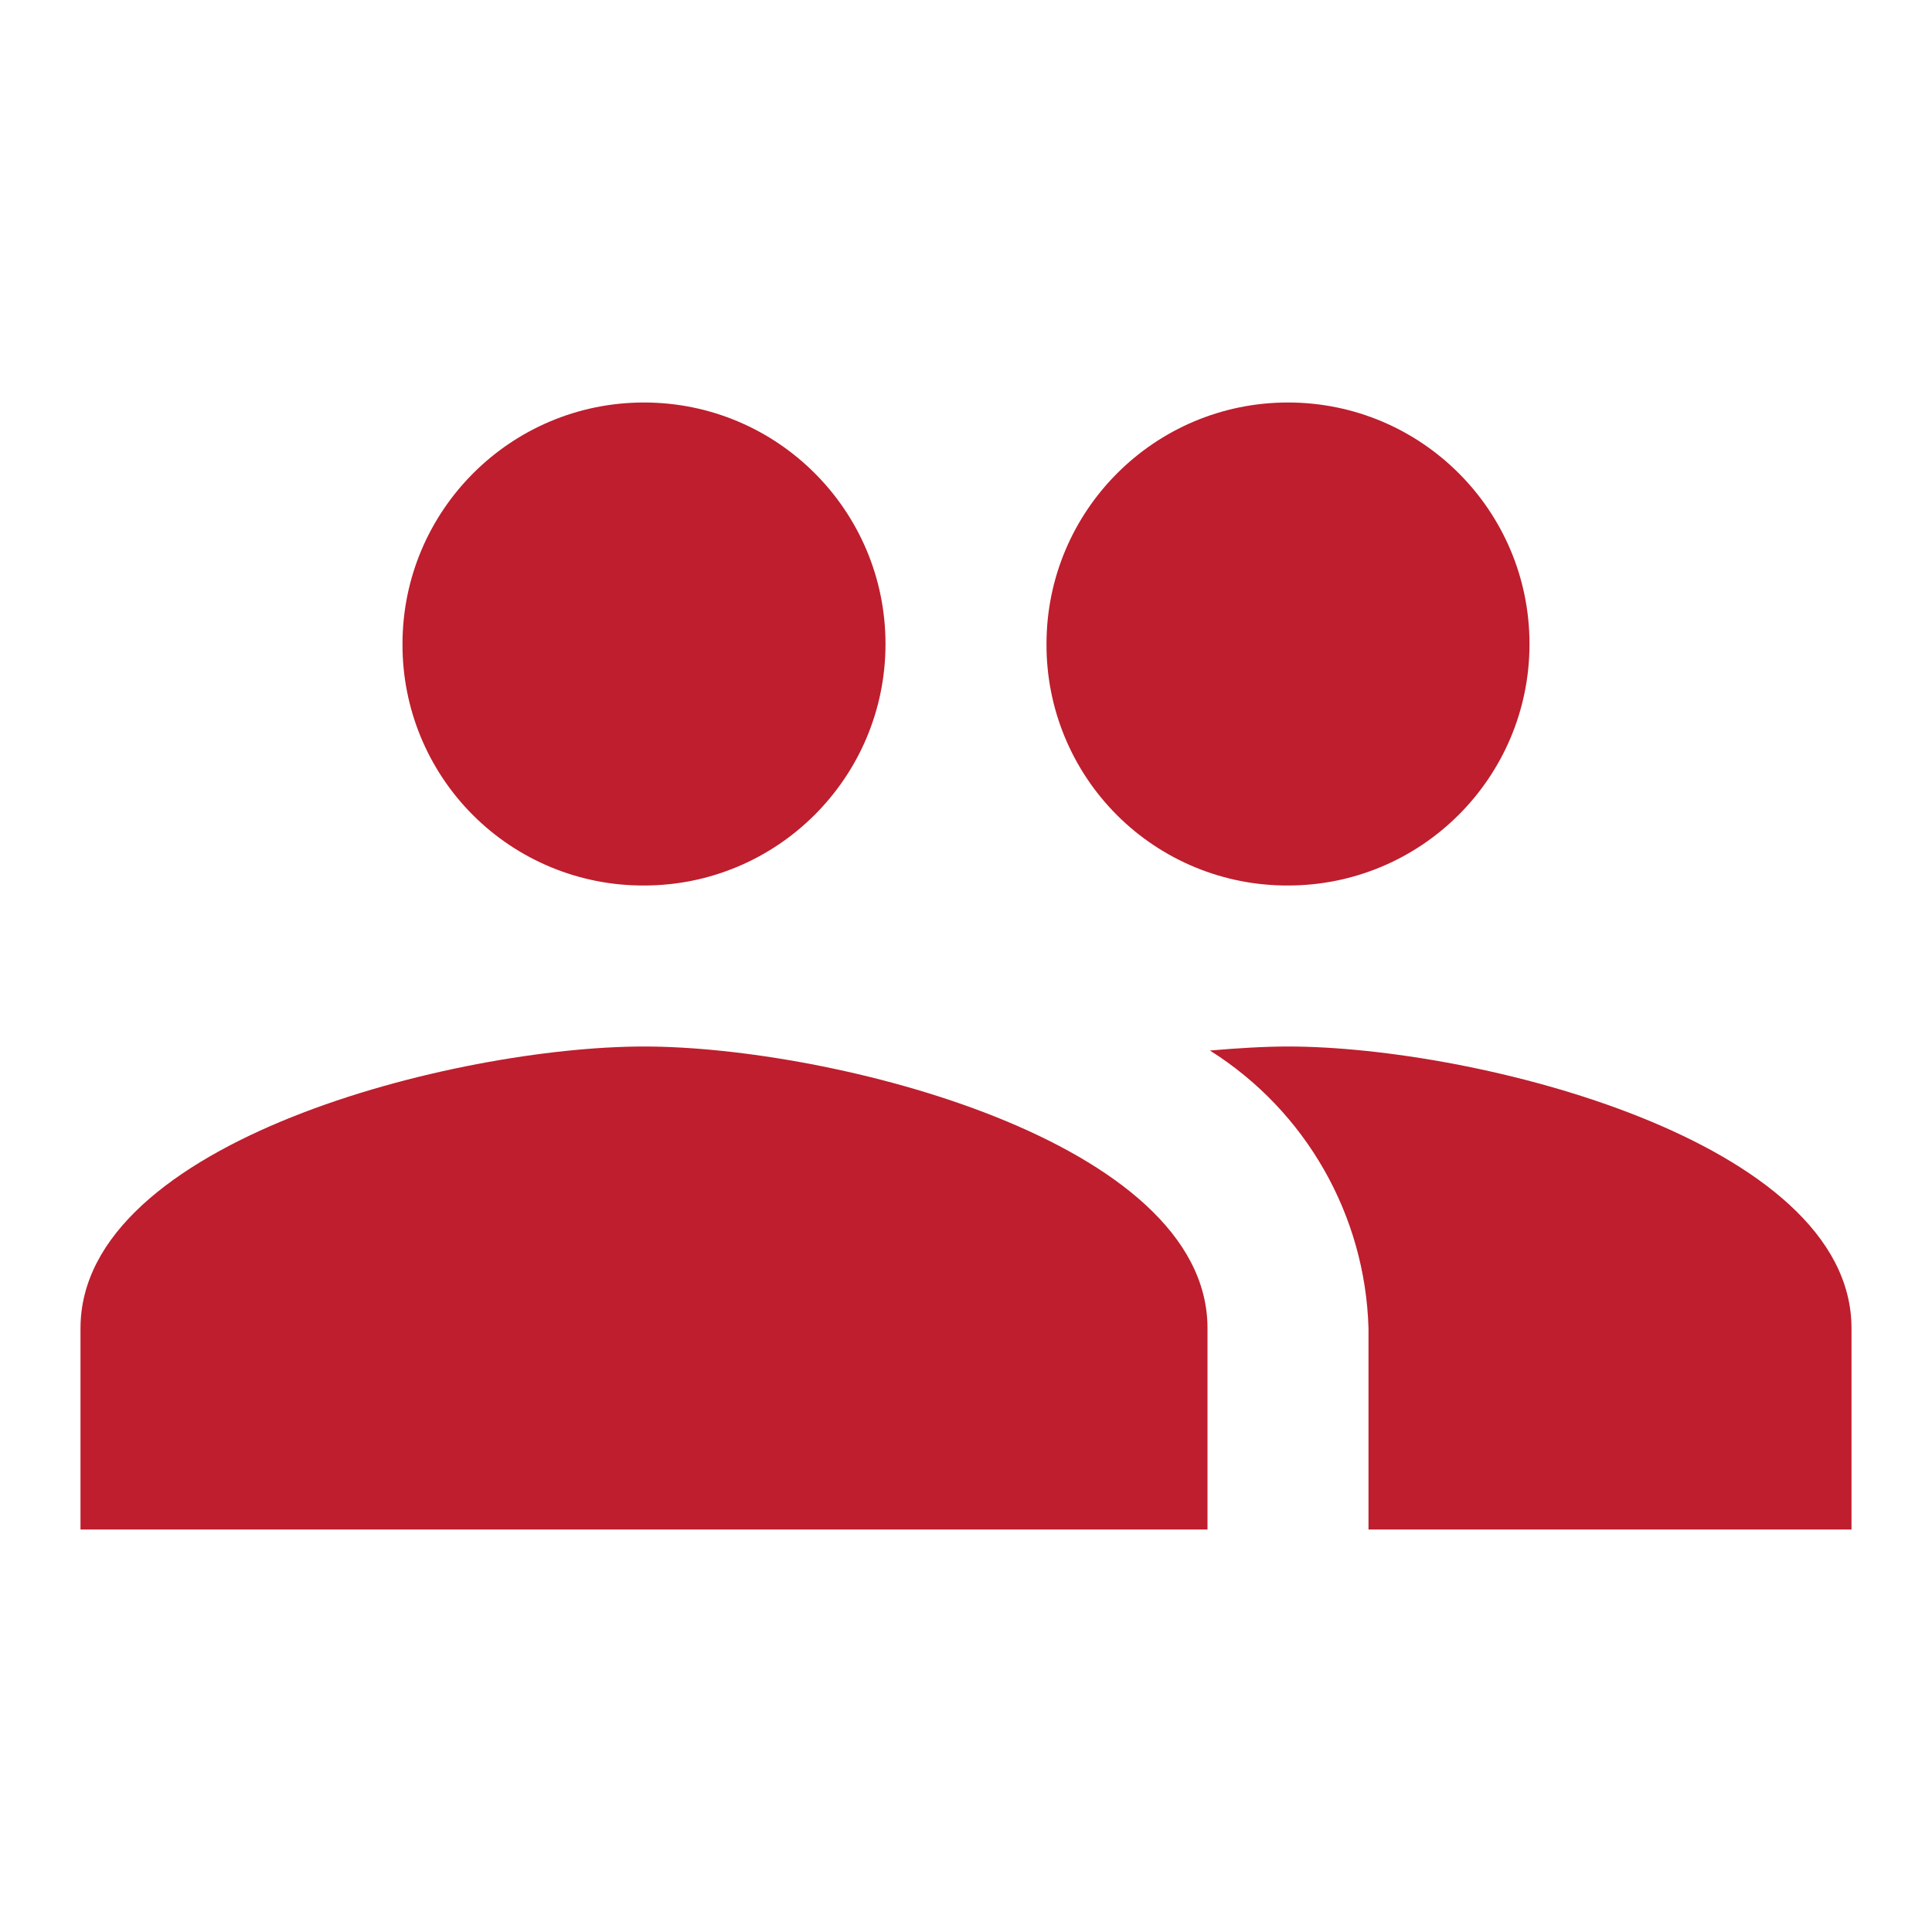
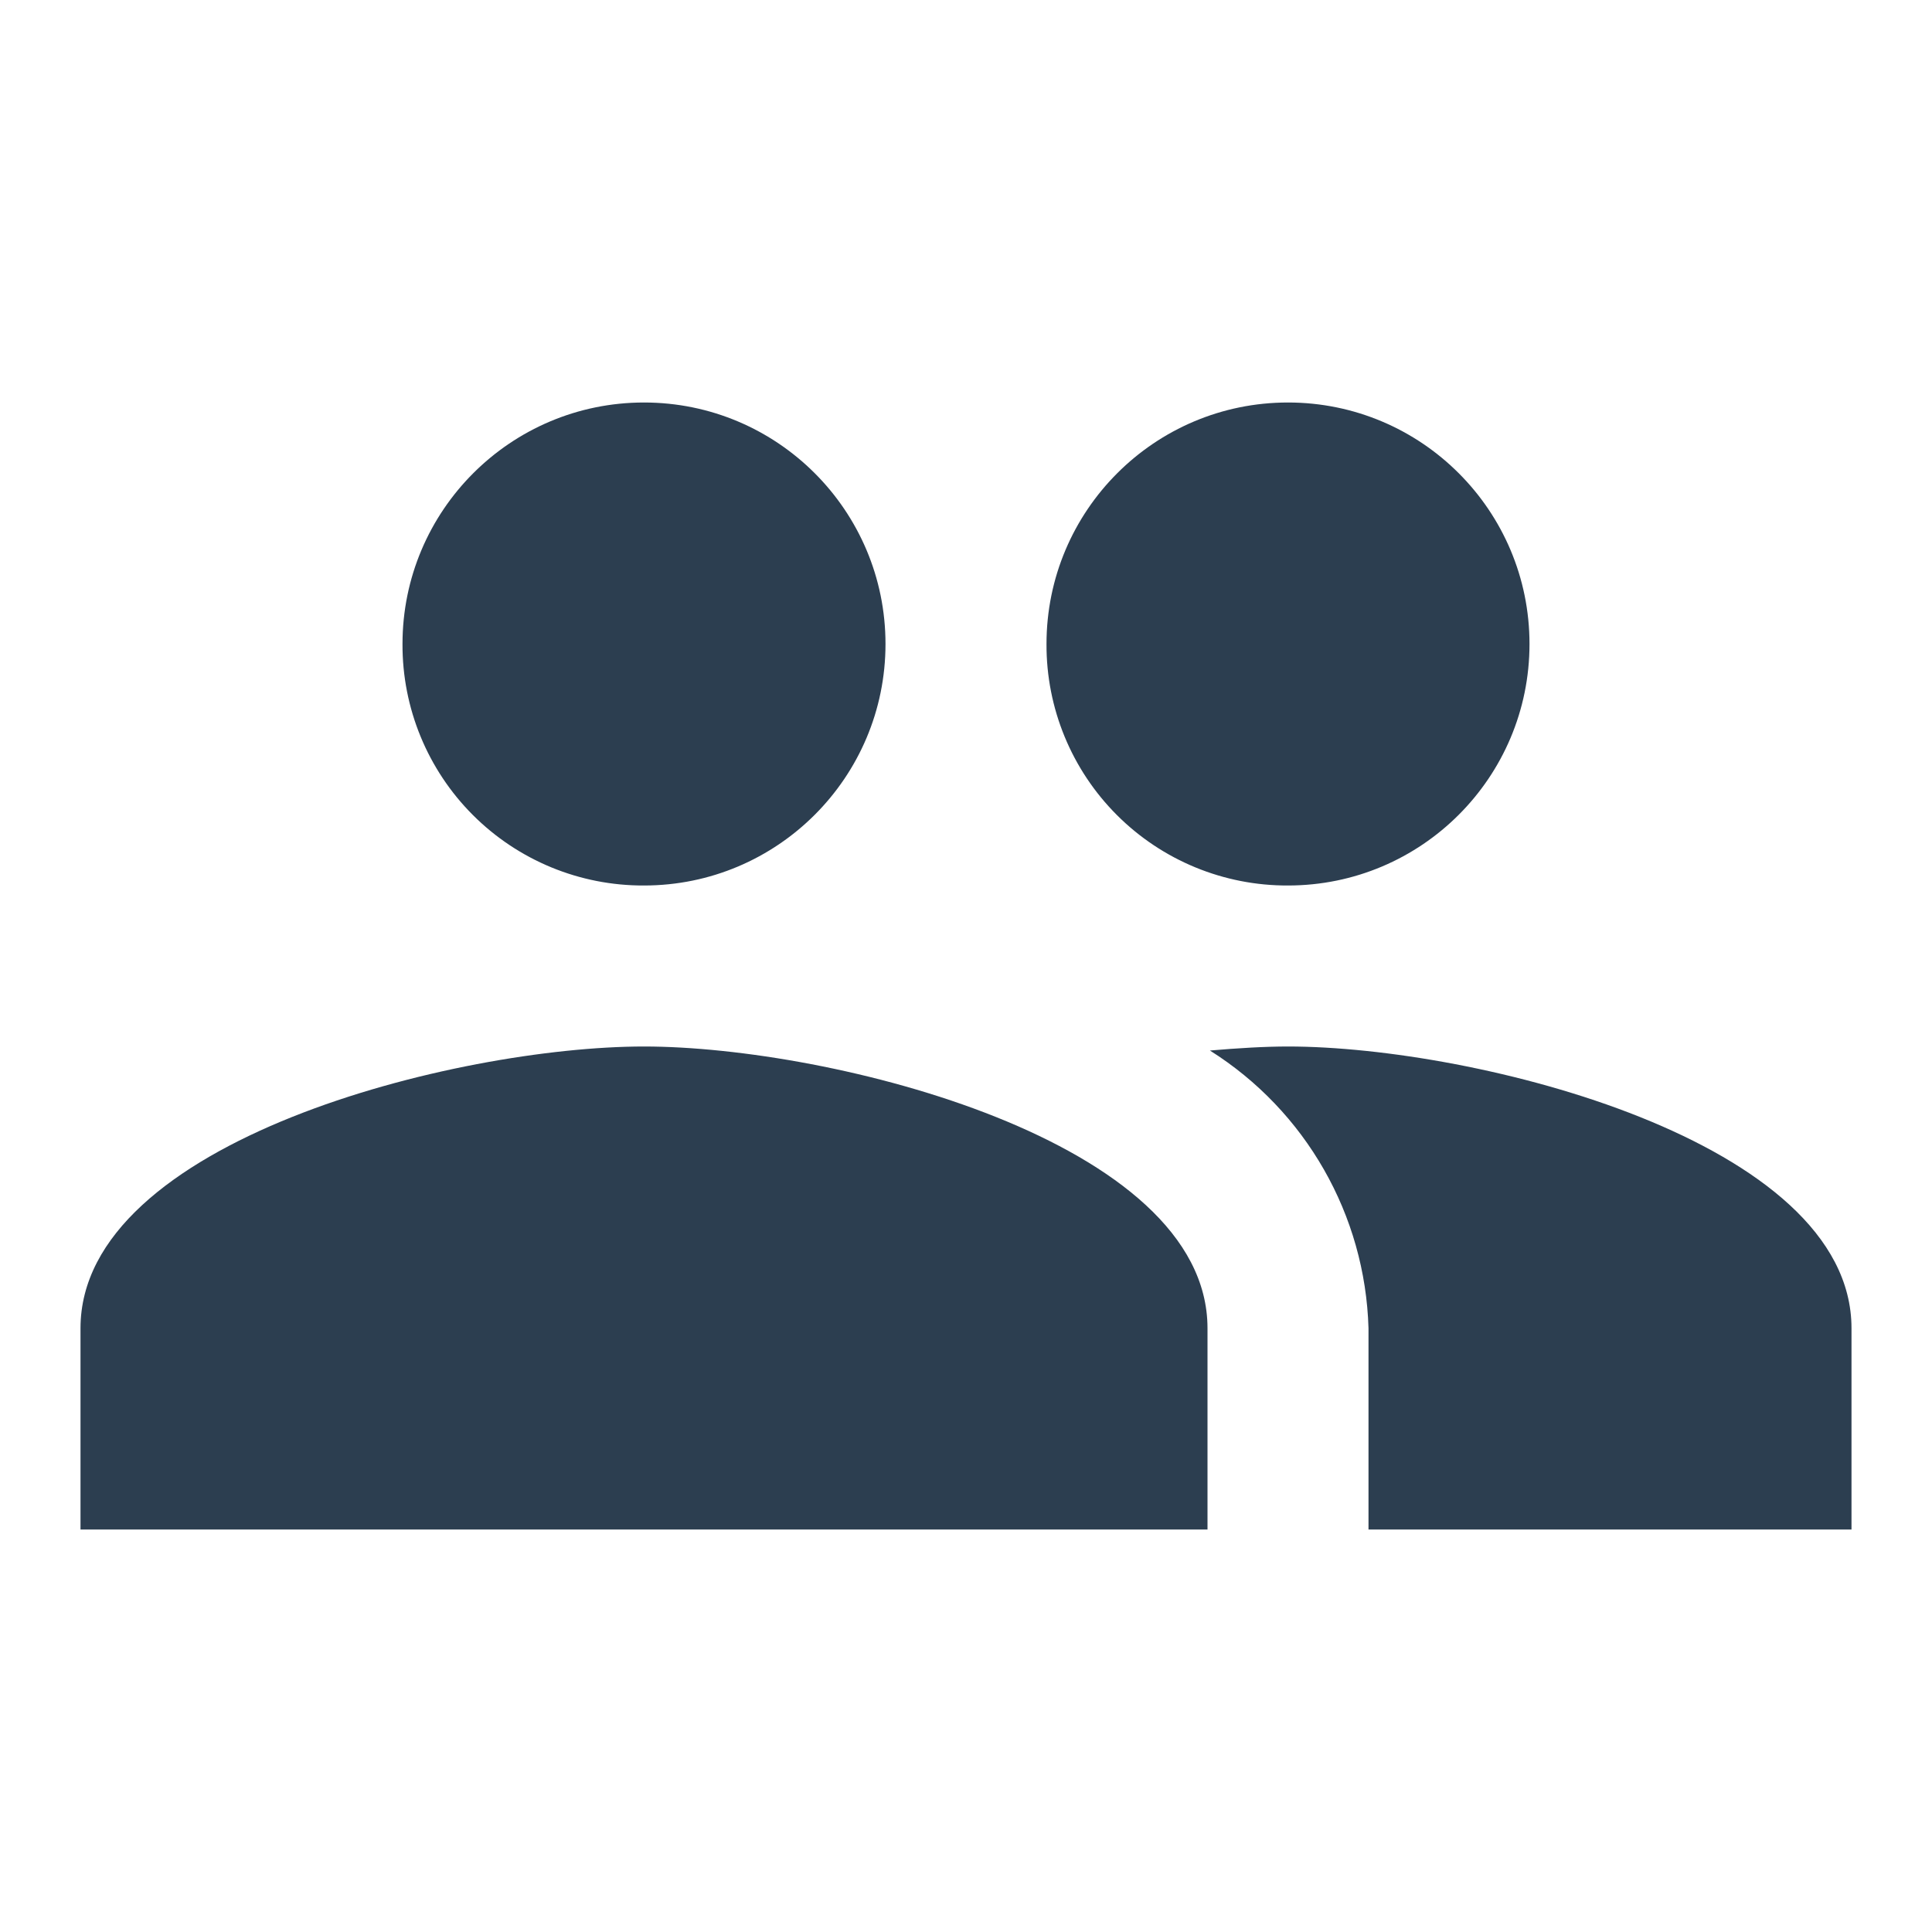
<svg xmlns="http://www.w3.org/2000/svg" width="24" height="24" viewBox="0 0 24 24">
  <defs>
-     <style>.a{fill:none;}.b{fill:#be1e2d;}</style>
+     <style>.a{fill:none;}.b{fill:#2C3E50;}</style>
  </defs>
  <path class="a" d="M0,0H24V24H0Z" />
  <path class="b" d="M16,11a3,3,0,1,0-3-3A2.987,2.987,0,0,0,16,11ZM8,11A3,3,0,1,0,5,8,2.987,2.987,0,0,0,8,11Zm0,2c-2.33,0-7,1.17-7,3.5V19H15V16.5C15,14.17,10.33,13,8,13Zm8,0c-.29,0-.62.02-.97.05A4.22,4.22,0,0,1,17,16.5V19h6V16.5C23,14.17,18.33,13,16,13Z" />
</svg>
